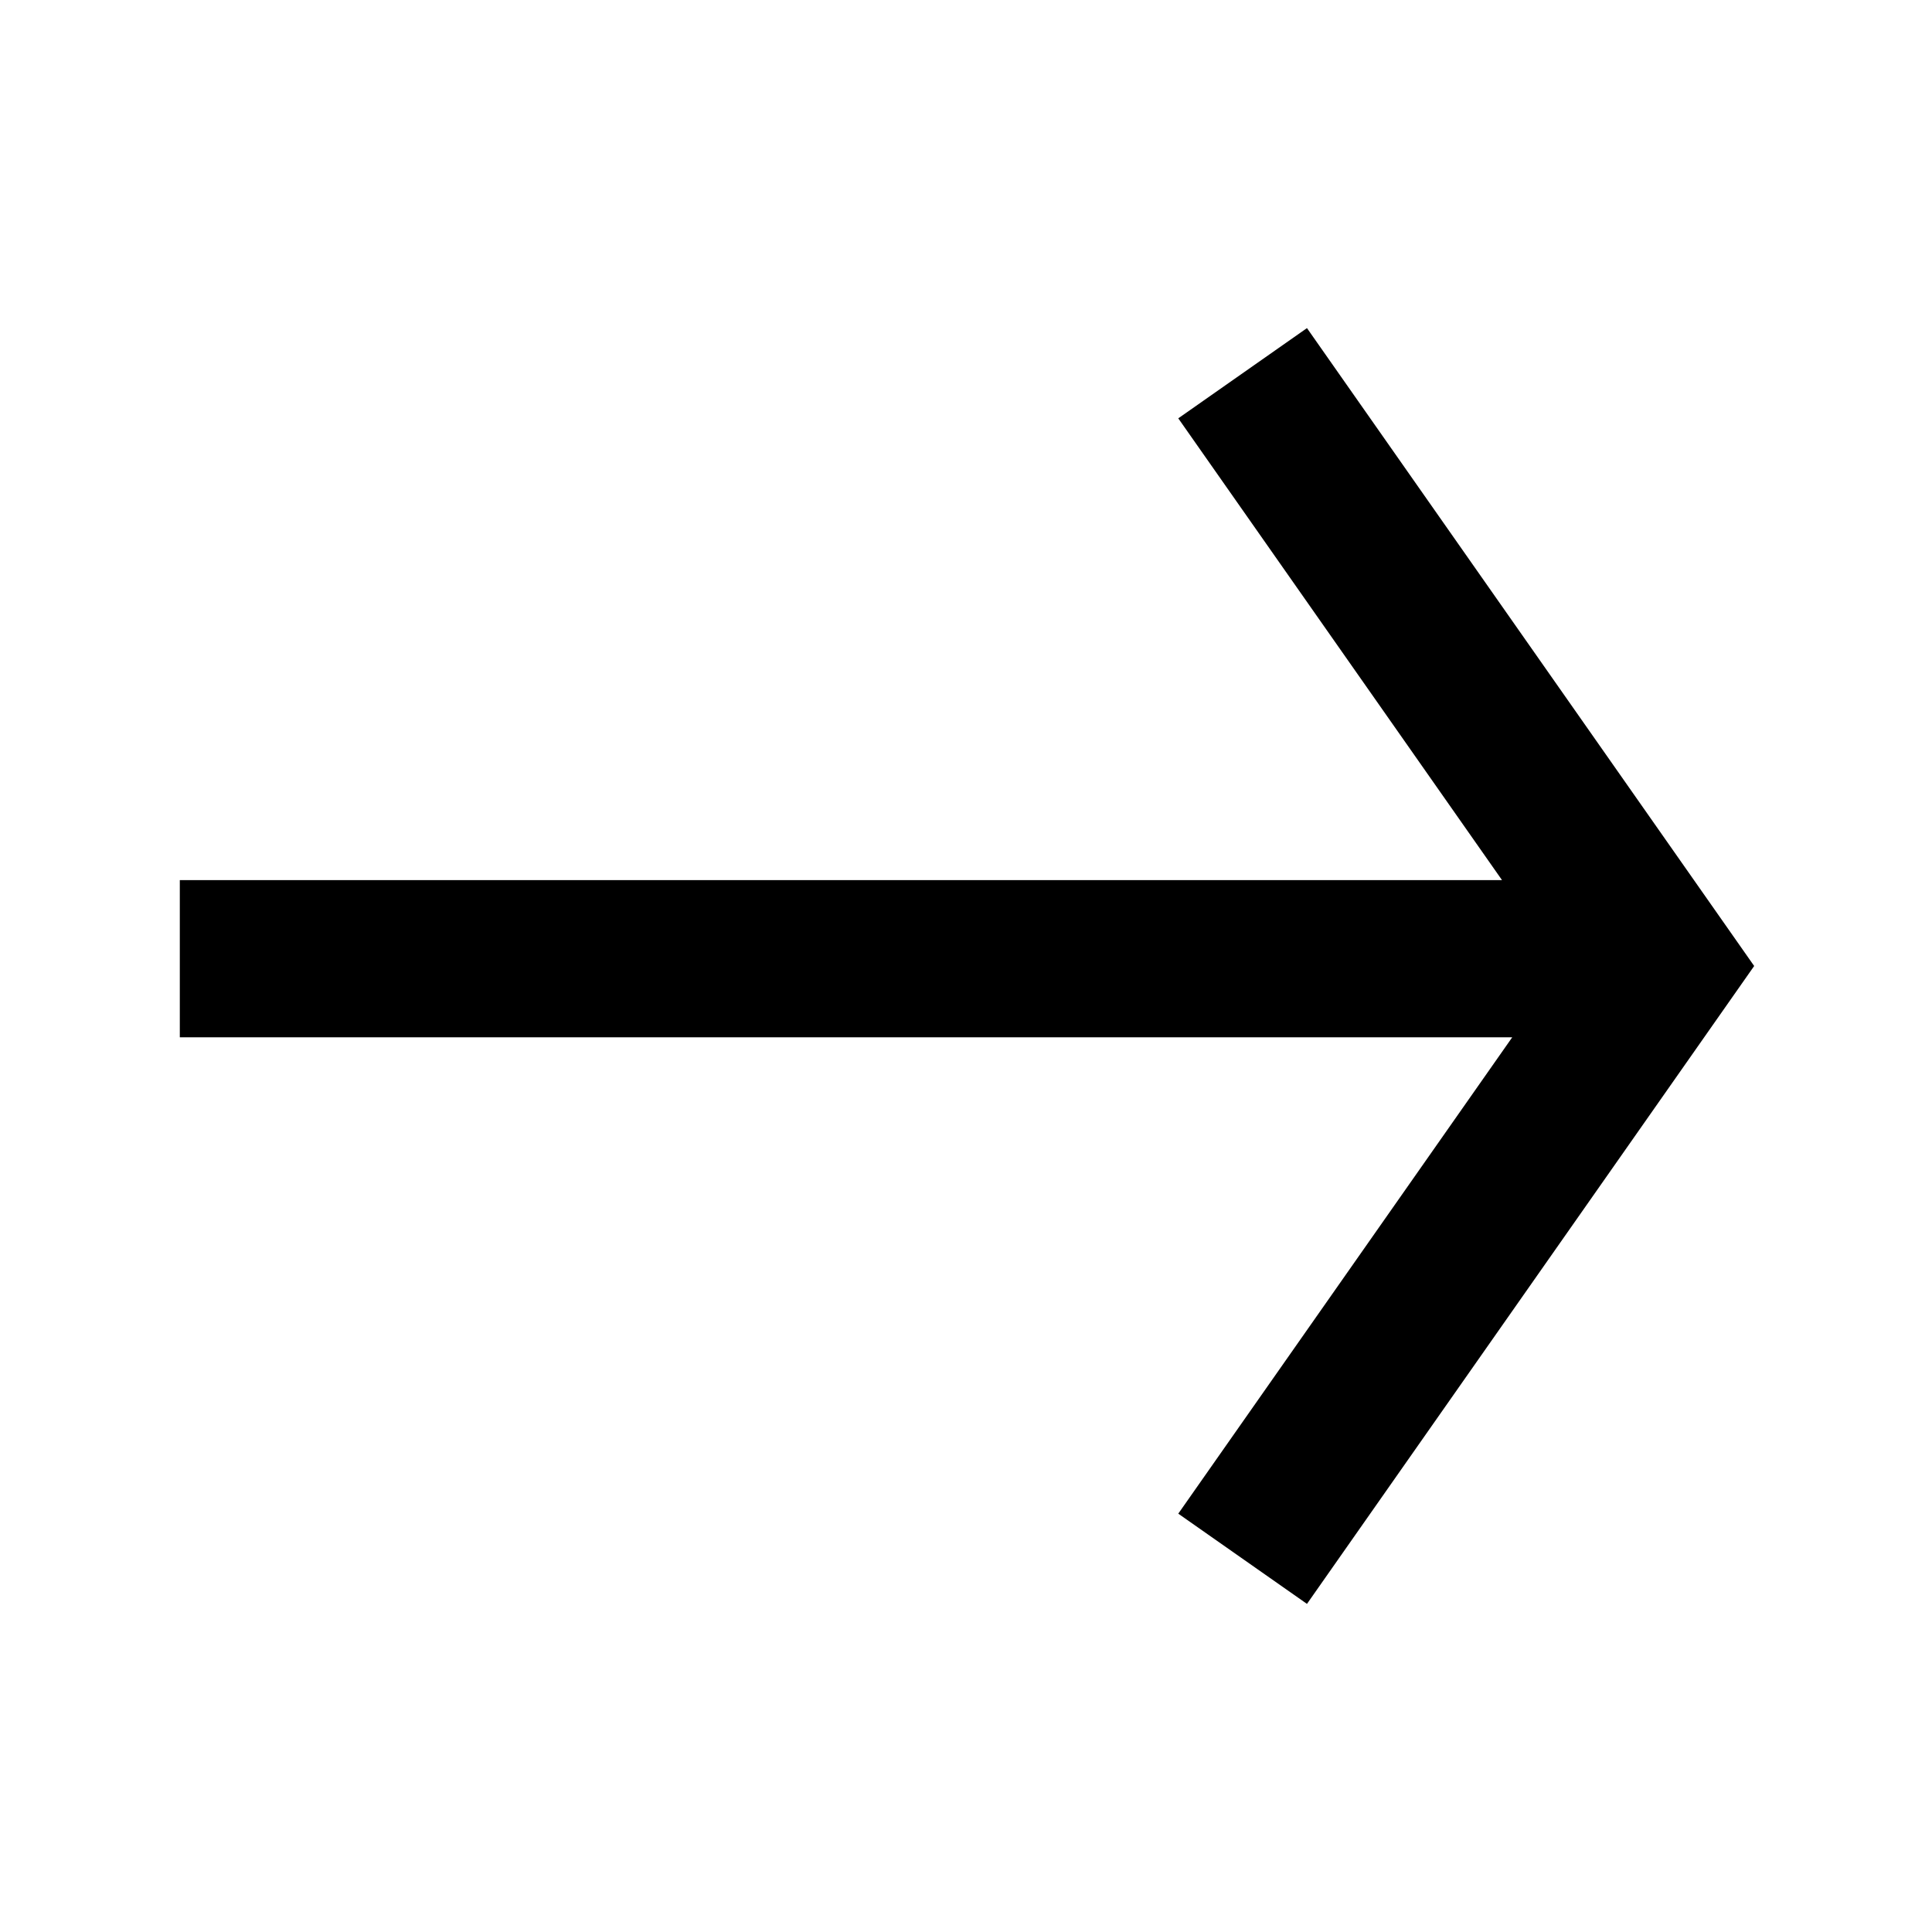
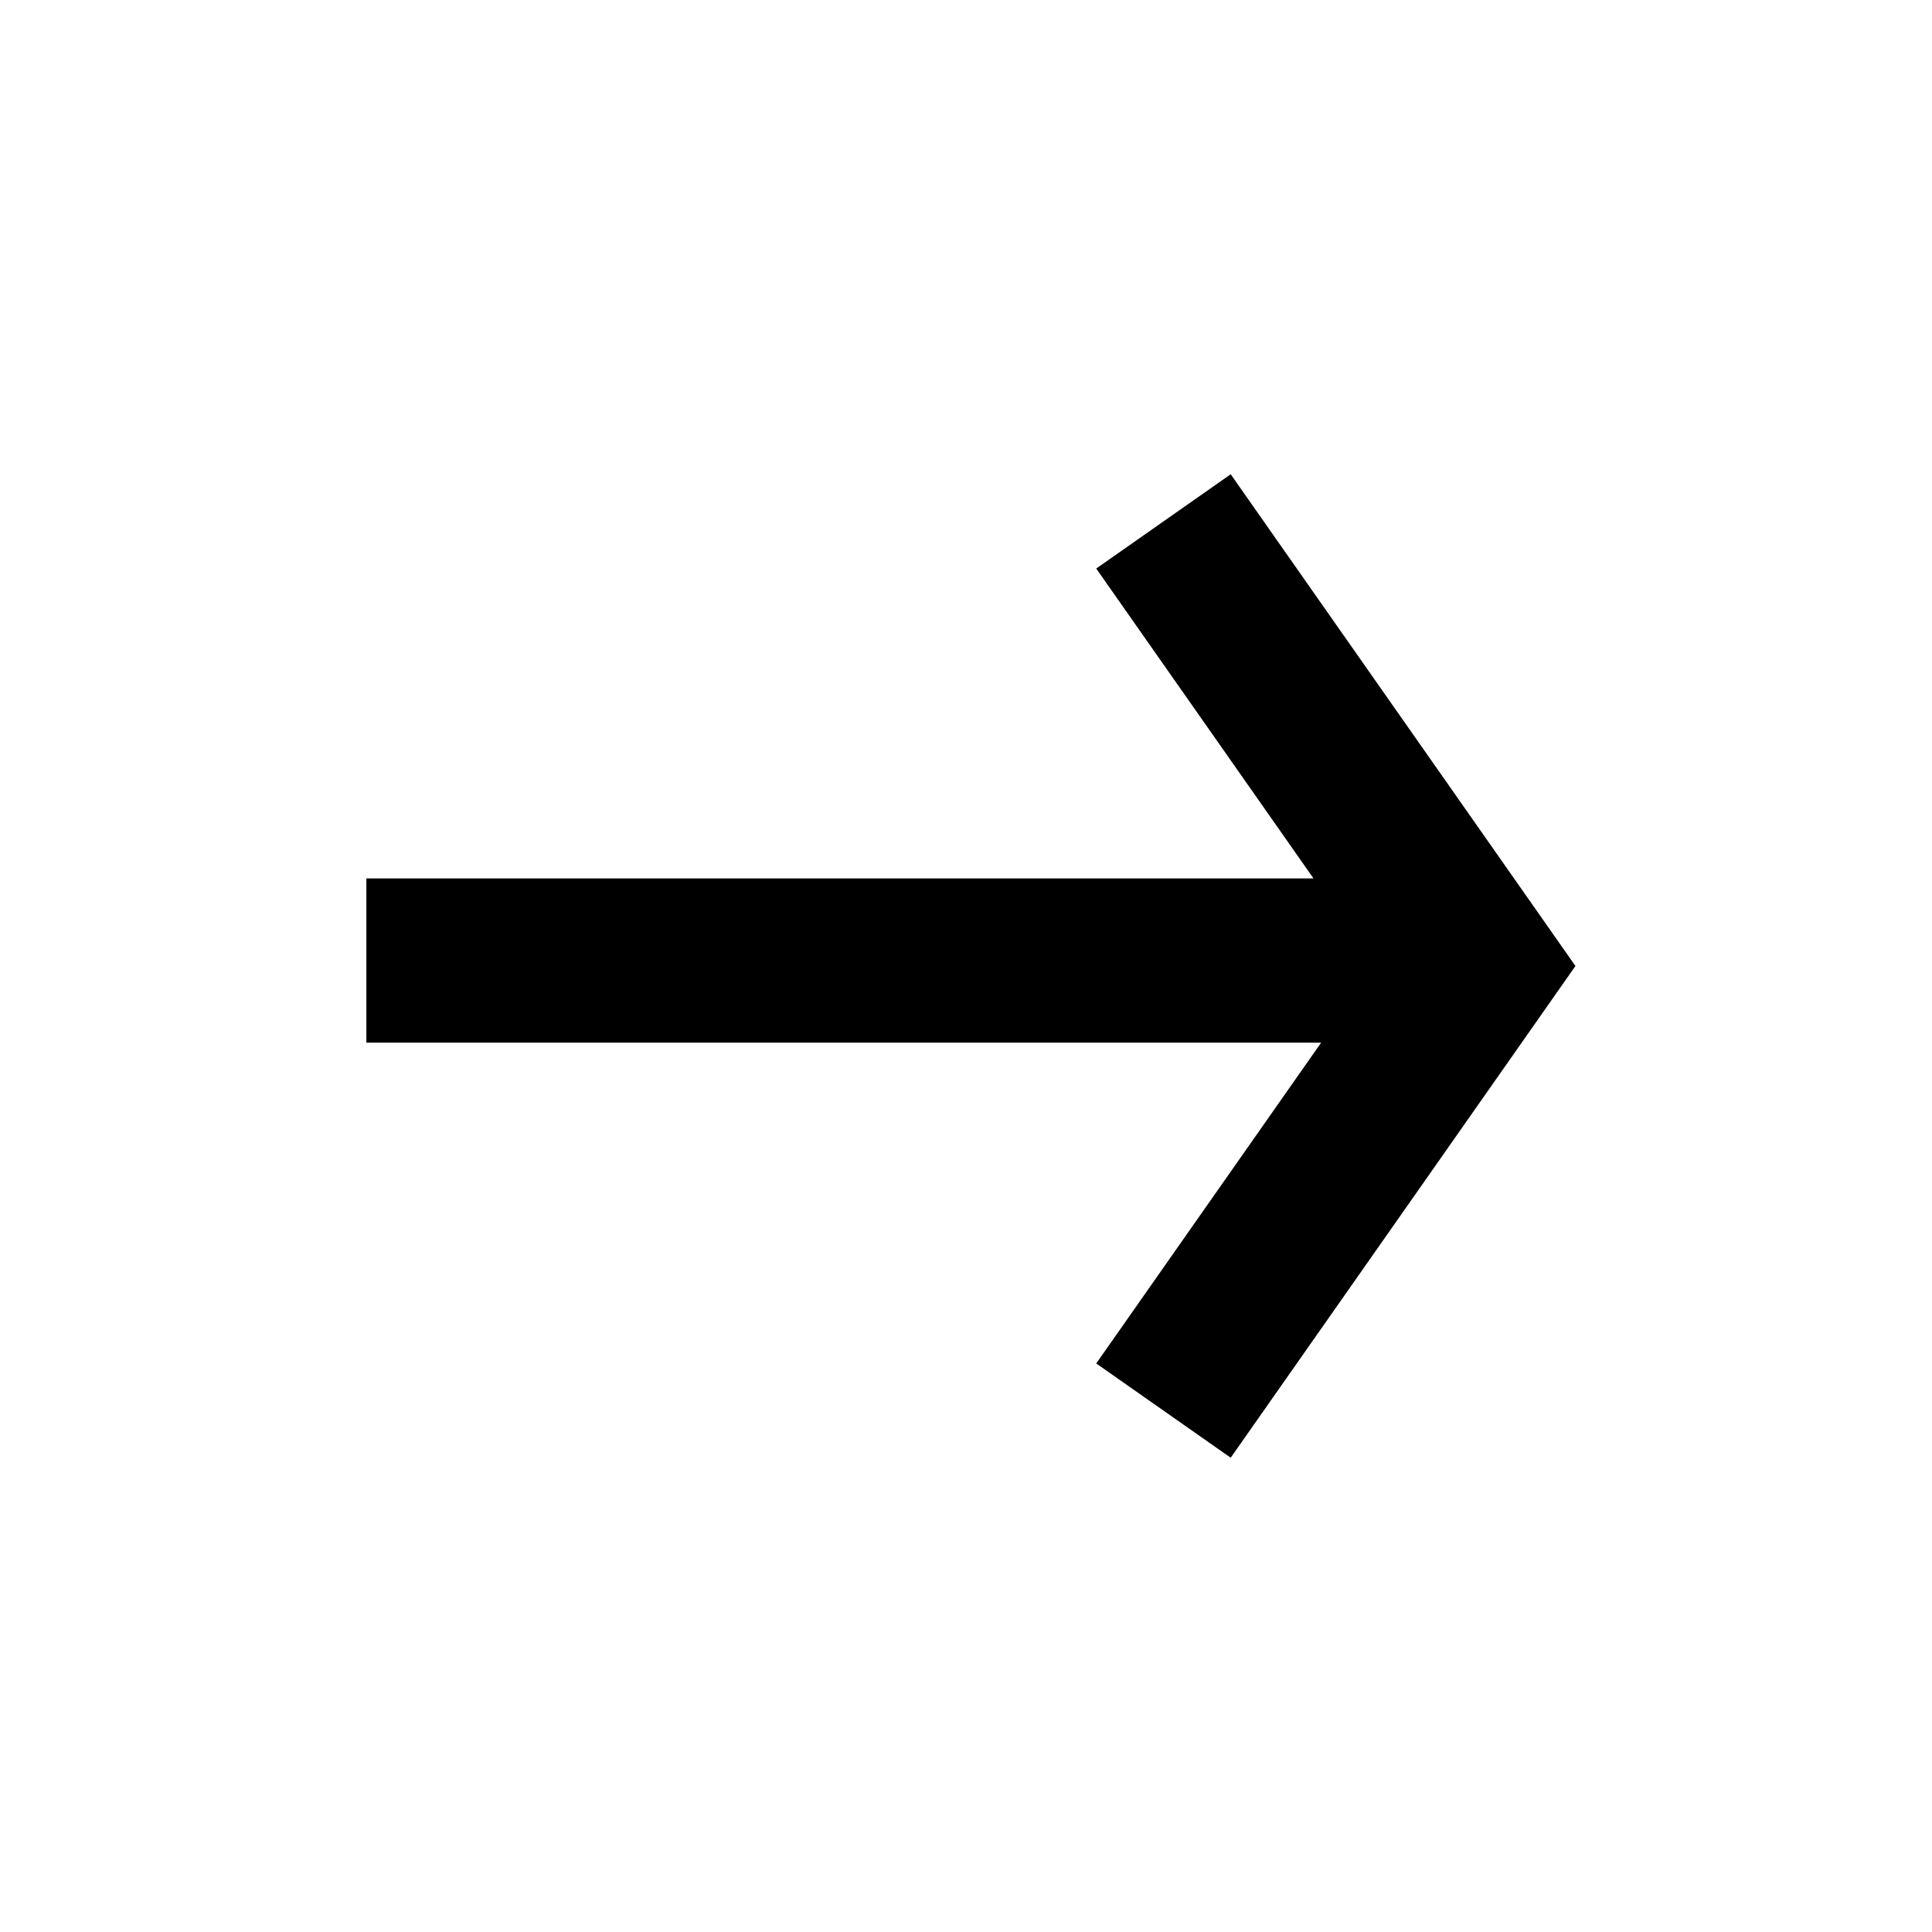
<svg xmlns="http://www.w3.org/2000/svg" width="100" height="100" id="svg2" version="1.1">
  <defs id="defs4" />
  <g id="layer1" transform="translate(0,-952.3622)">
-     <path id="path3002" style="fill:none;stroke:#000000;stroke-width:8.135;stroke-linecap:butt;stroke-linejoin:miter;stroke-miterlimit:4;stroke-opacity:1;stroke-dasharray:none" d="m 64.318,971.68 c 21.51,30.682 21.51,30.682 21.51,30.682 -21.51,30.682 -21.51,30.682 -21.51,30.682 M 9.307,1001.984 c 77.246,0 77.246,0 77.246,0" />
+     <path id="path3002" style="fill:none;stroke:#000000;stroke-width:8.5;stroke-linecap:butt;stroke-linejoin:miter;stroke-miterlimit:4;stroke-opacity:1;stroke-dasharray:none" d="m 60.221,979.35 c 16.133,23.012 16.133,23.012 16.133,23.012 -16.133,23.012 -16.133,23.012 -16.133,23.012 m -41.258,-23.295 c 57.935,0 57.935,0 57.935,0" />
  </g>
</svg>
